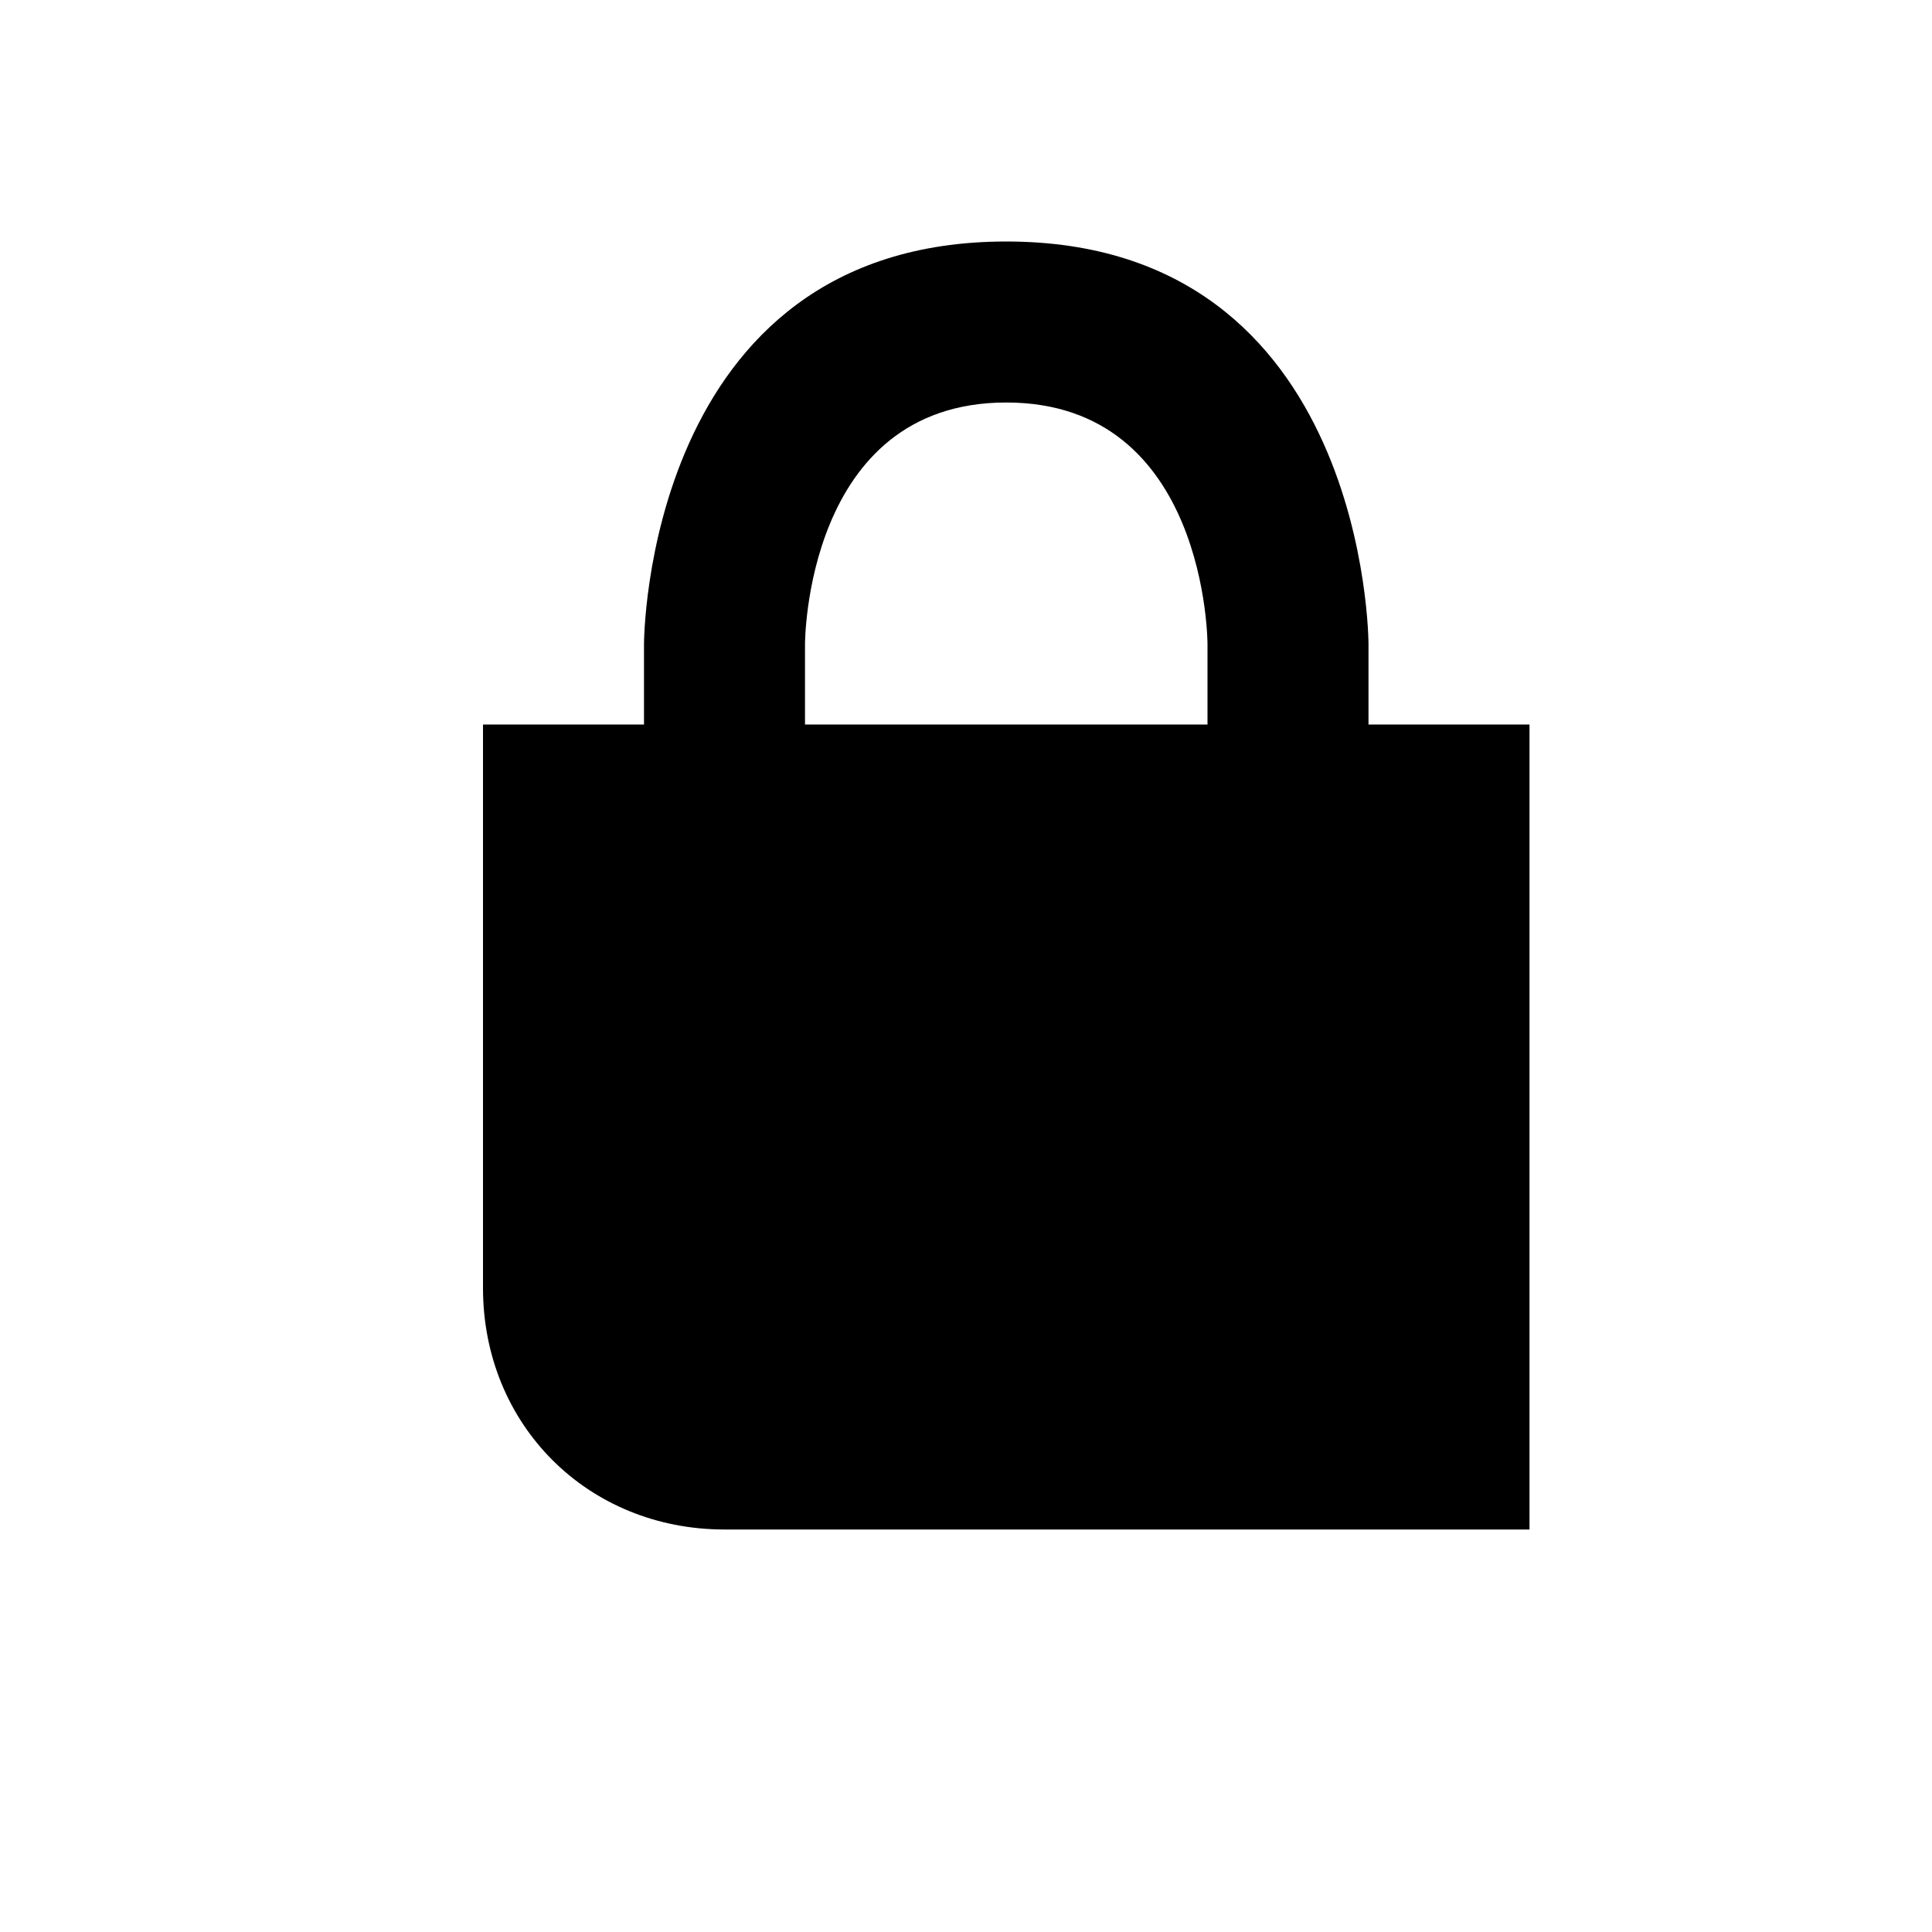
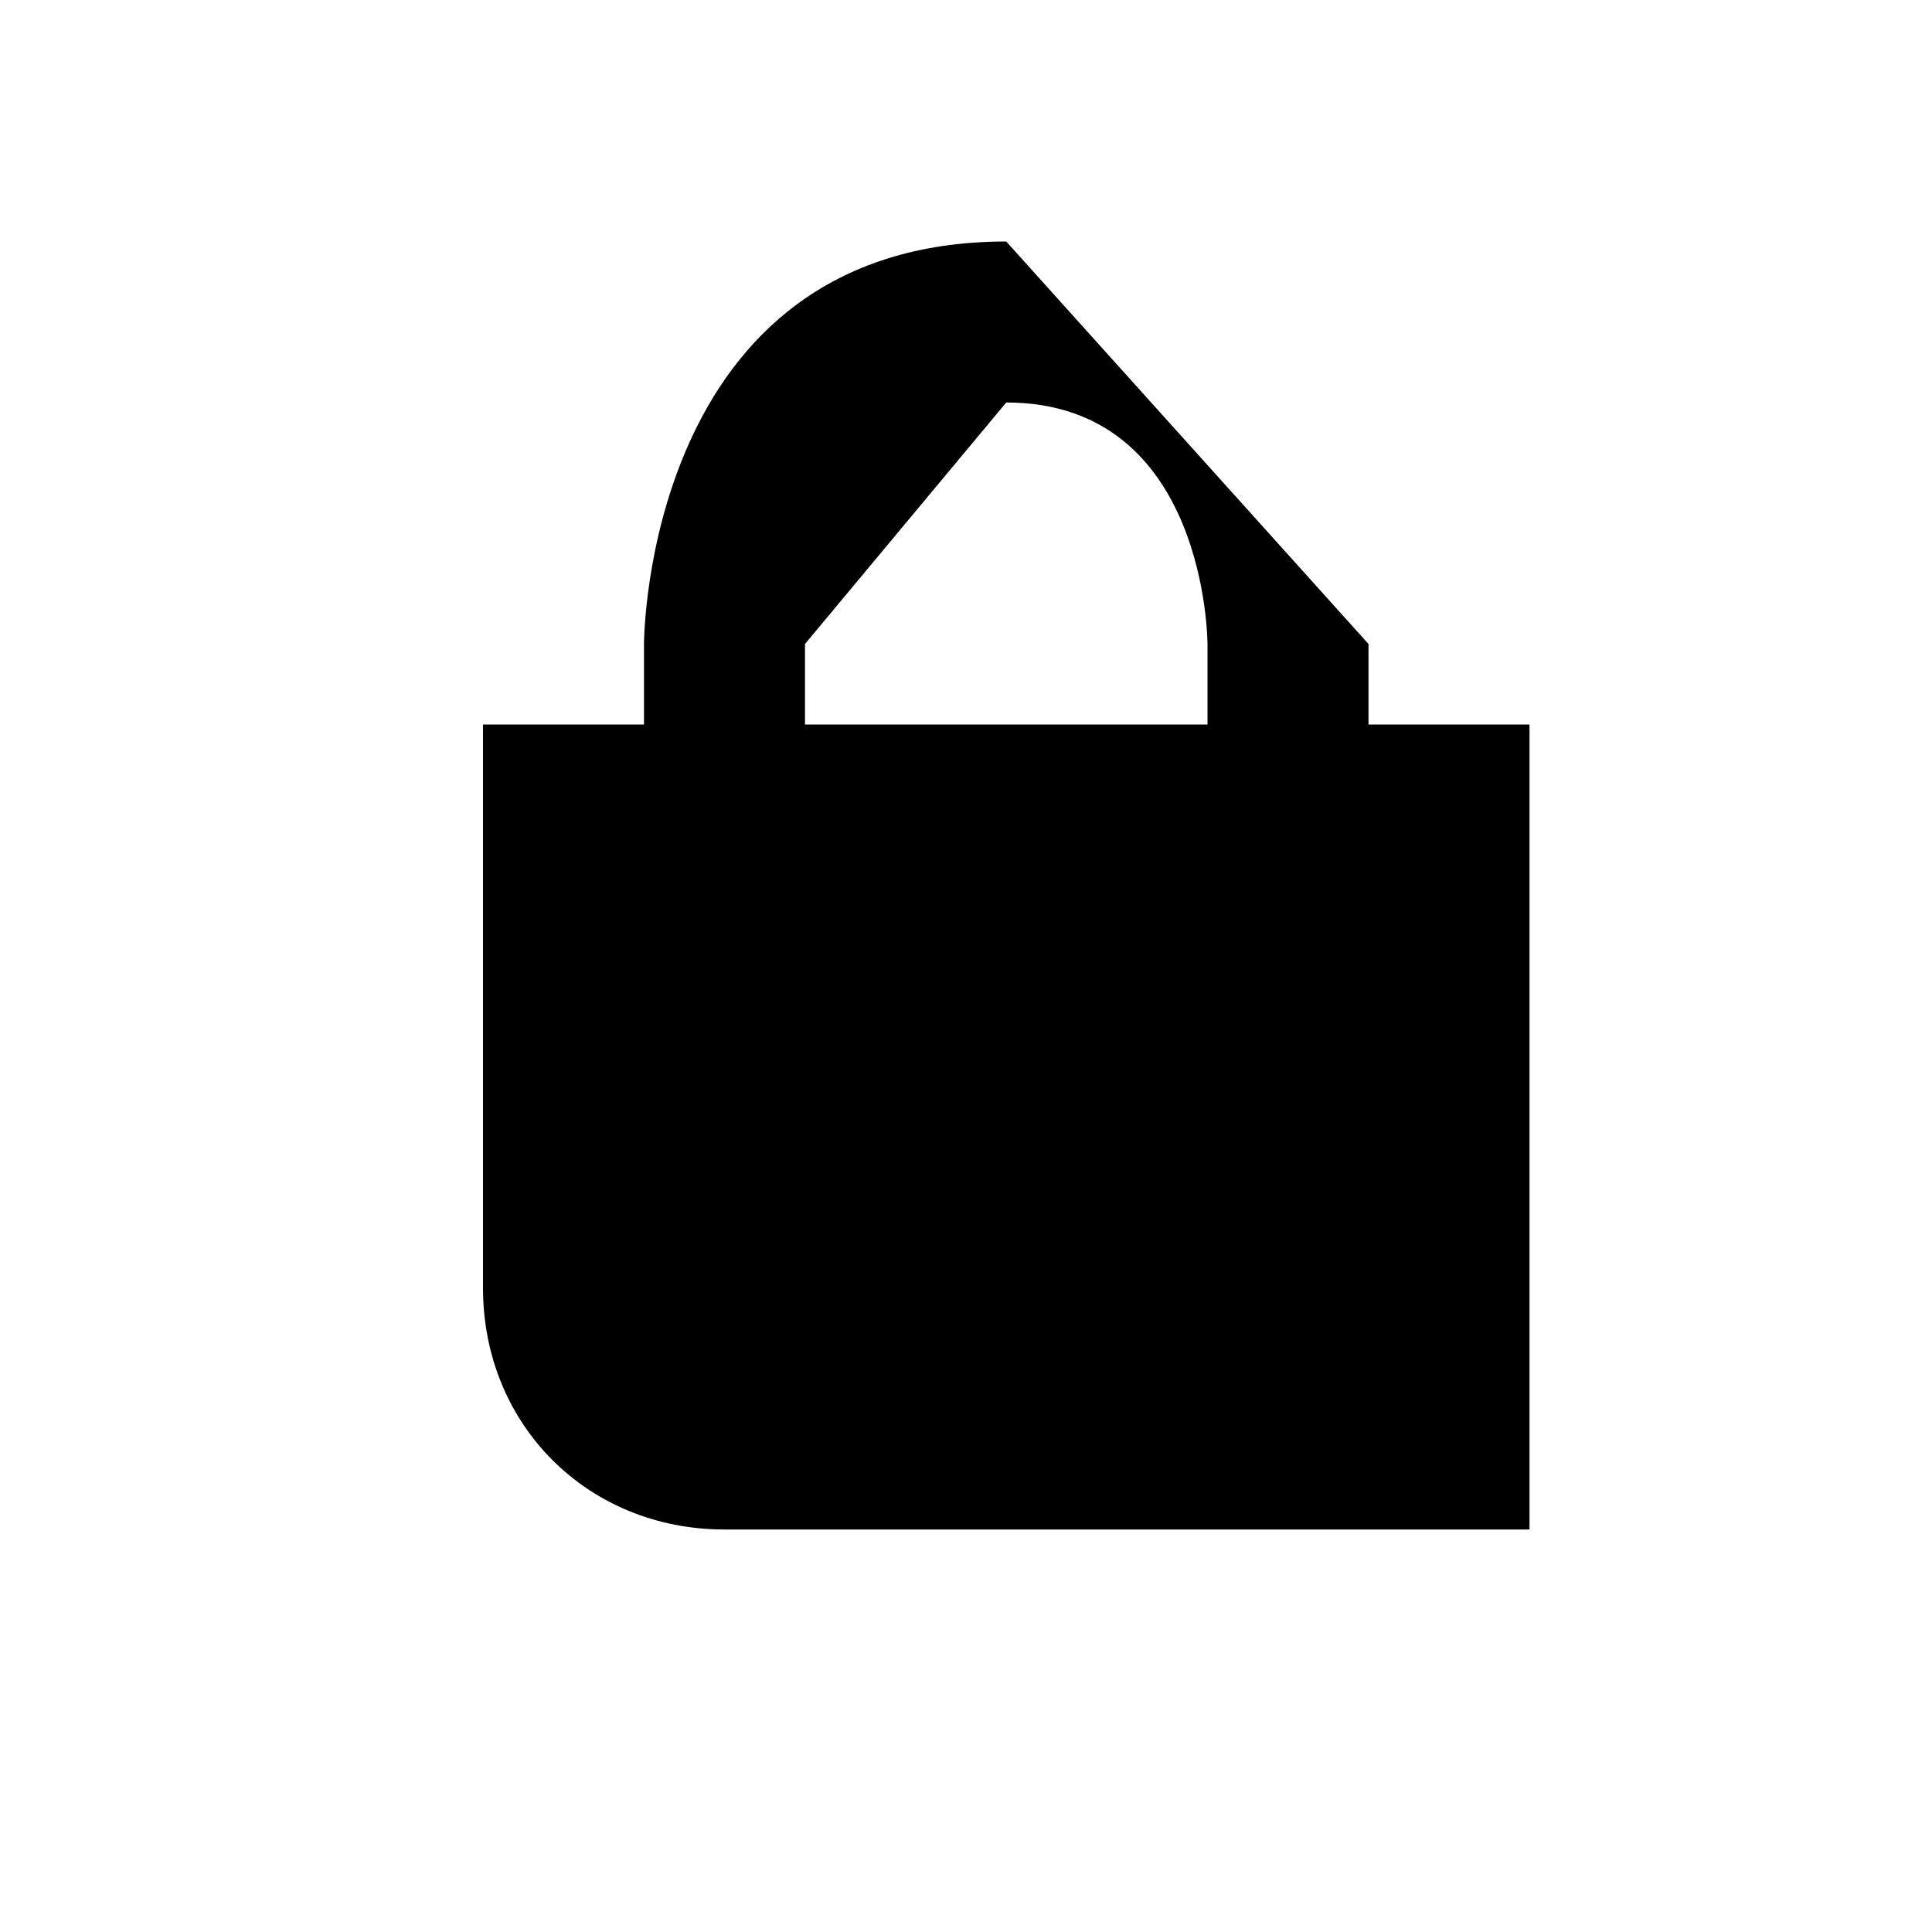
<svg xmlns="http://www.w3.org/2000/svg" width="24" height="24" viewBox="0 0 24 24">
  <g id="g390">
-     <path d="M15 8s0-3-2.5-3-2.5 3-2.5 3v1h5zm2 0v1h2v10h-10c-1.7 0-3-1.3-3-3v-7h2v-1s0-5 4.5-5 4.5 5 4.5 5z" id="path392" />
+     <path d="M15 8s0-3-2.5-3L10 8v1h5zm2 0v1h2v10H9c-1.7 0-3-1.3-3-3V9h2V8s0-5 4.5-5L17 8z" id="path392" />
  </g>
</svg>
